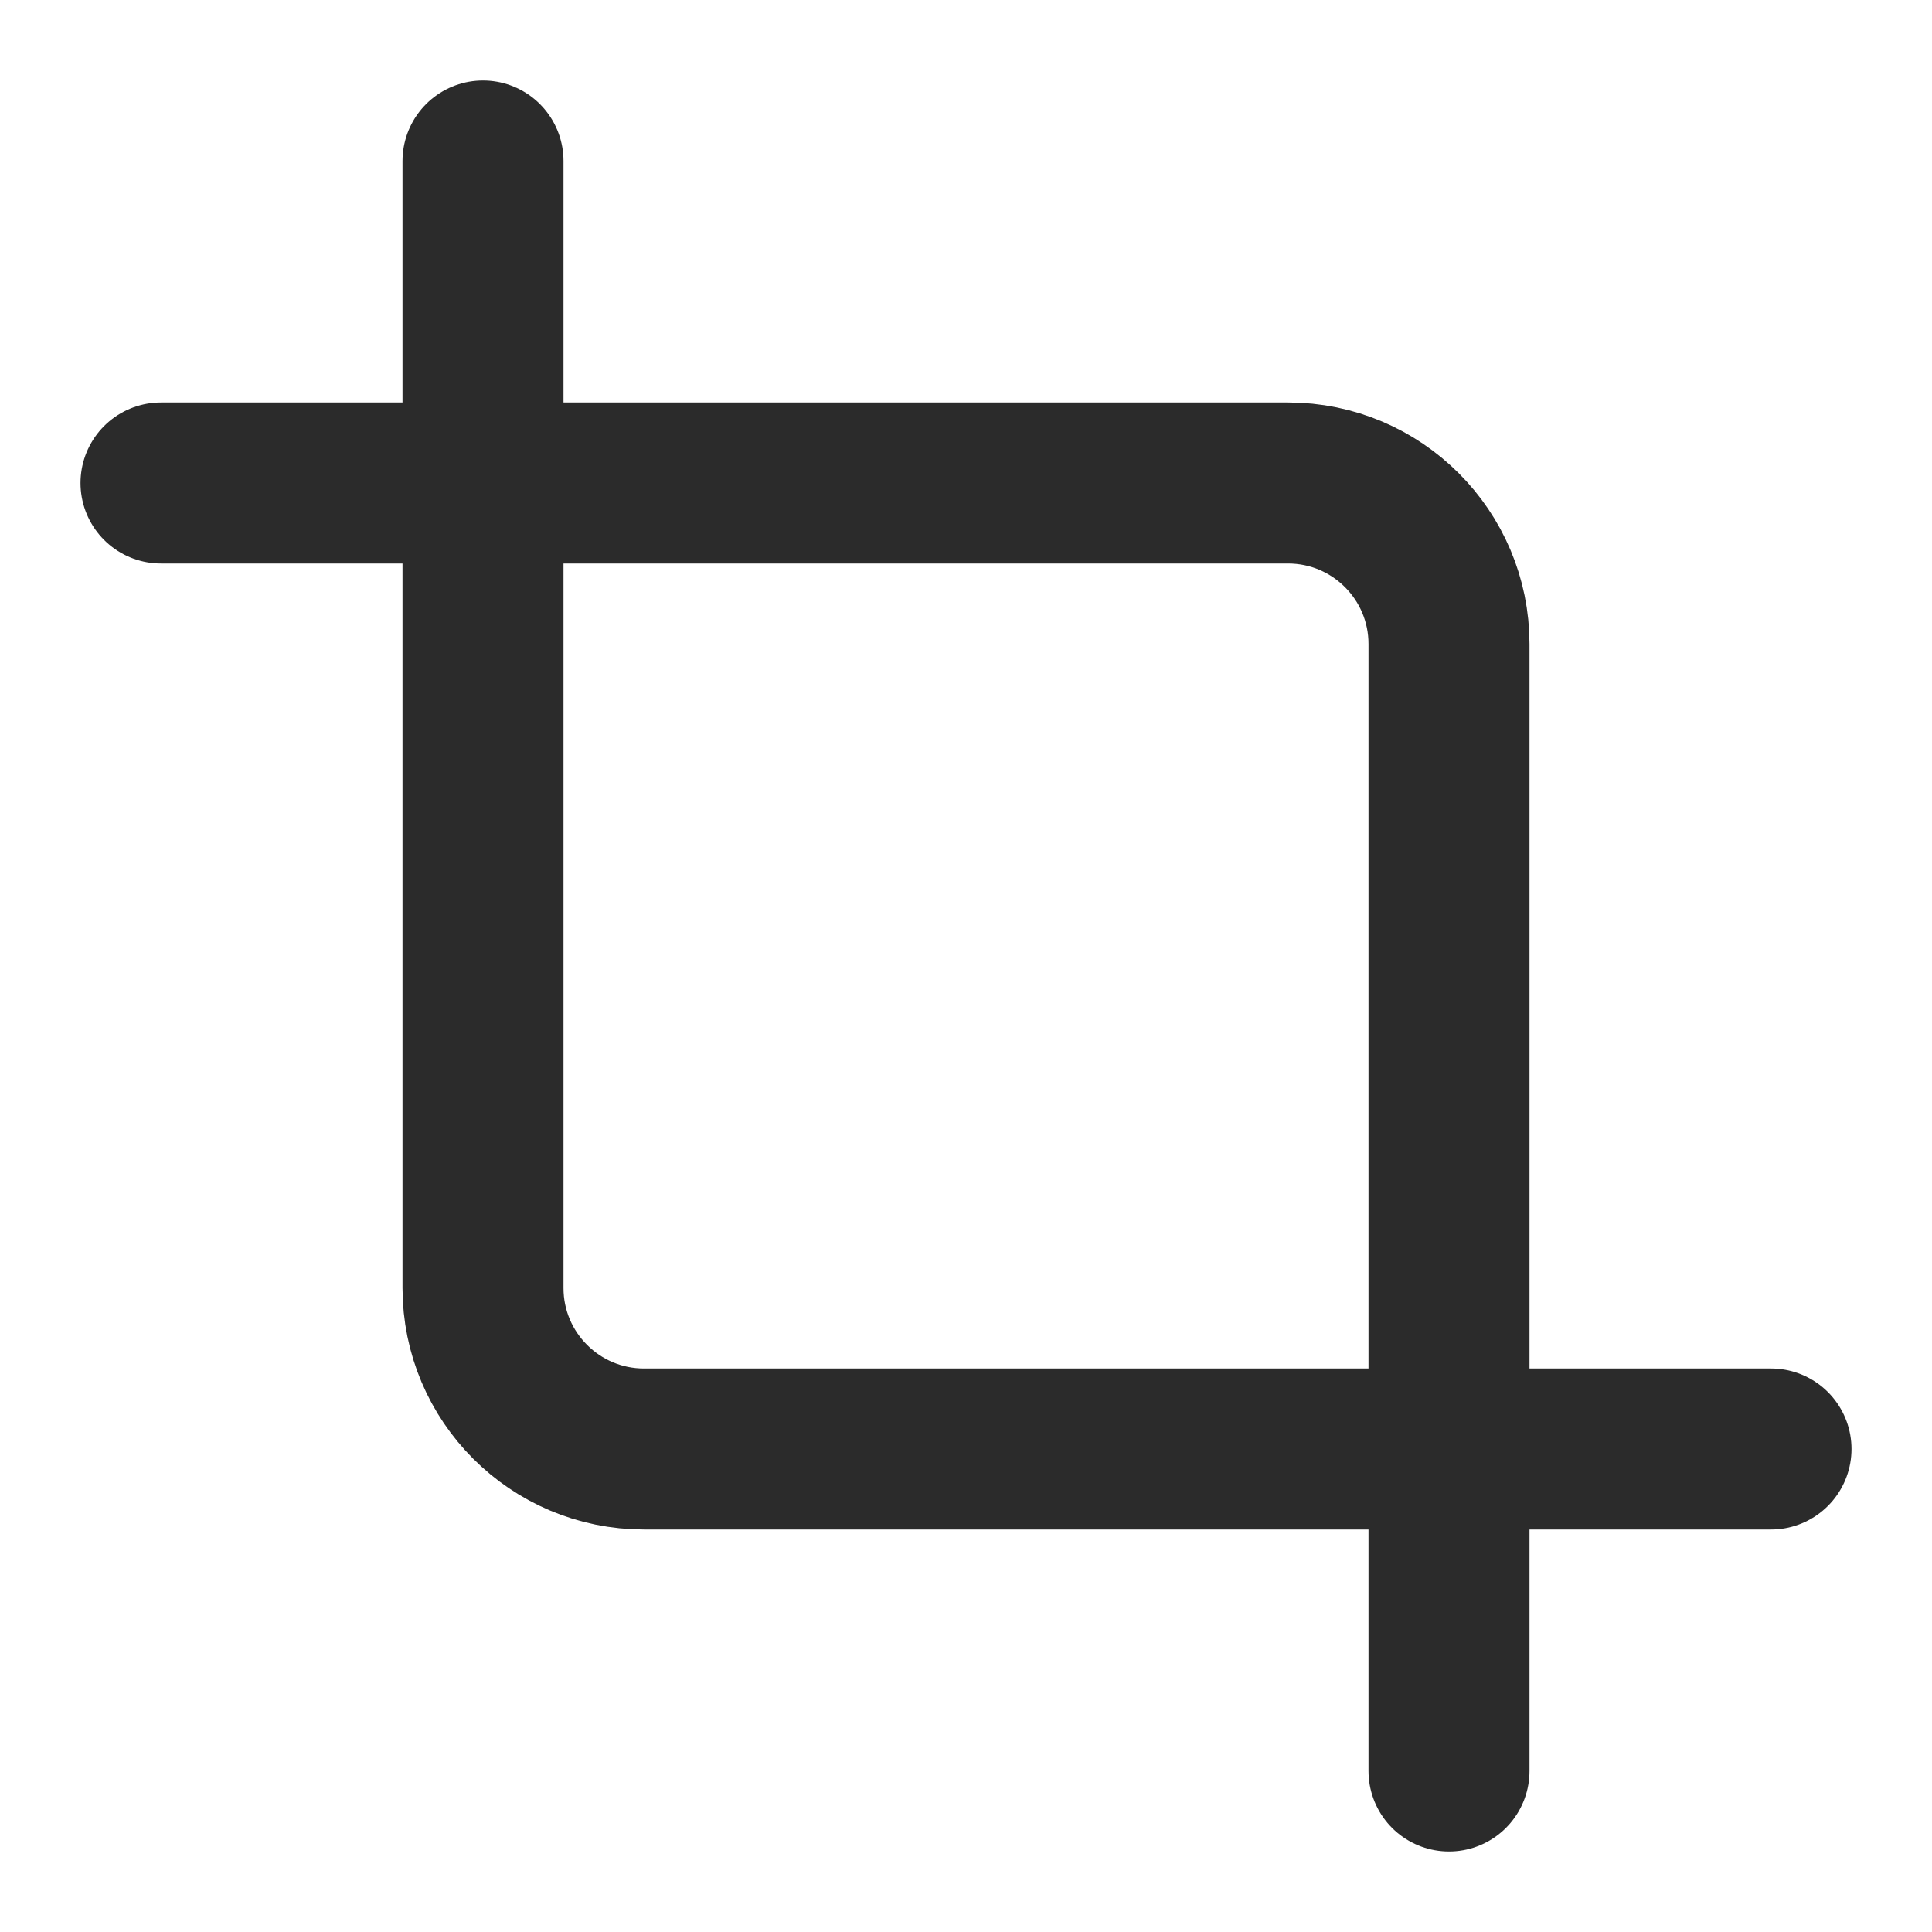
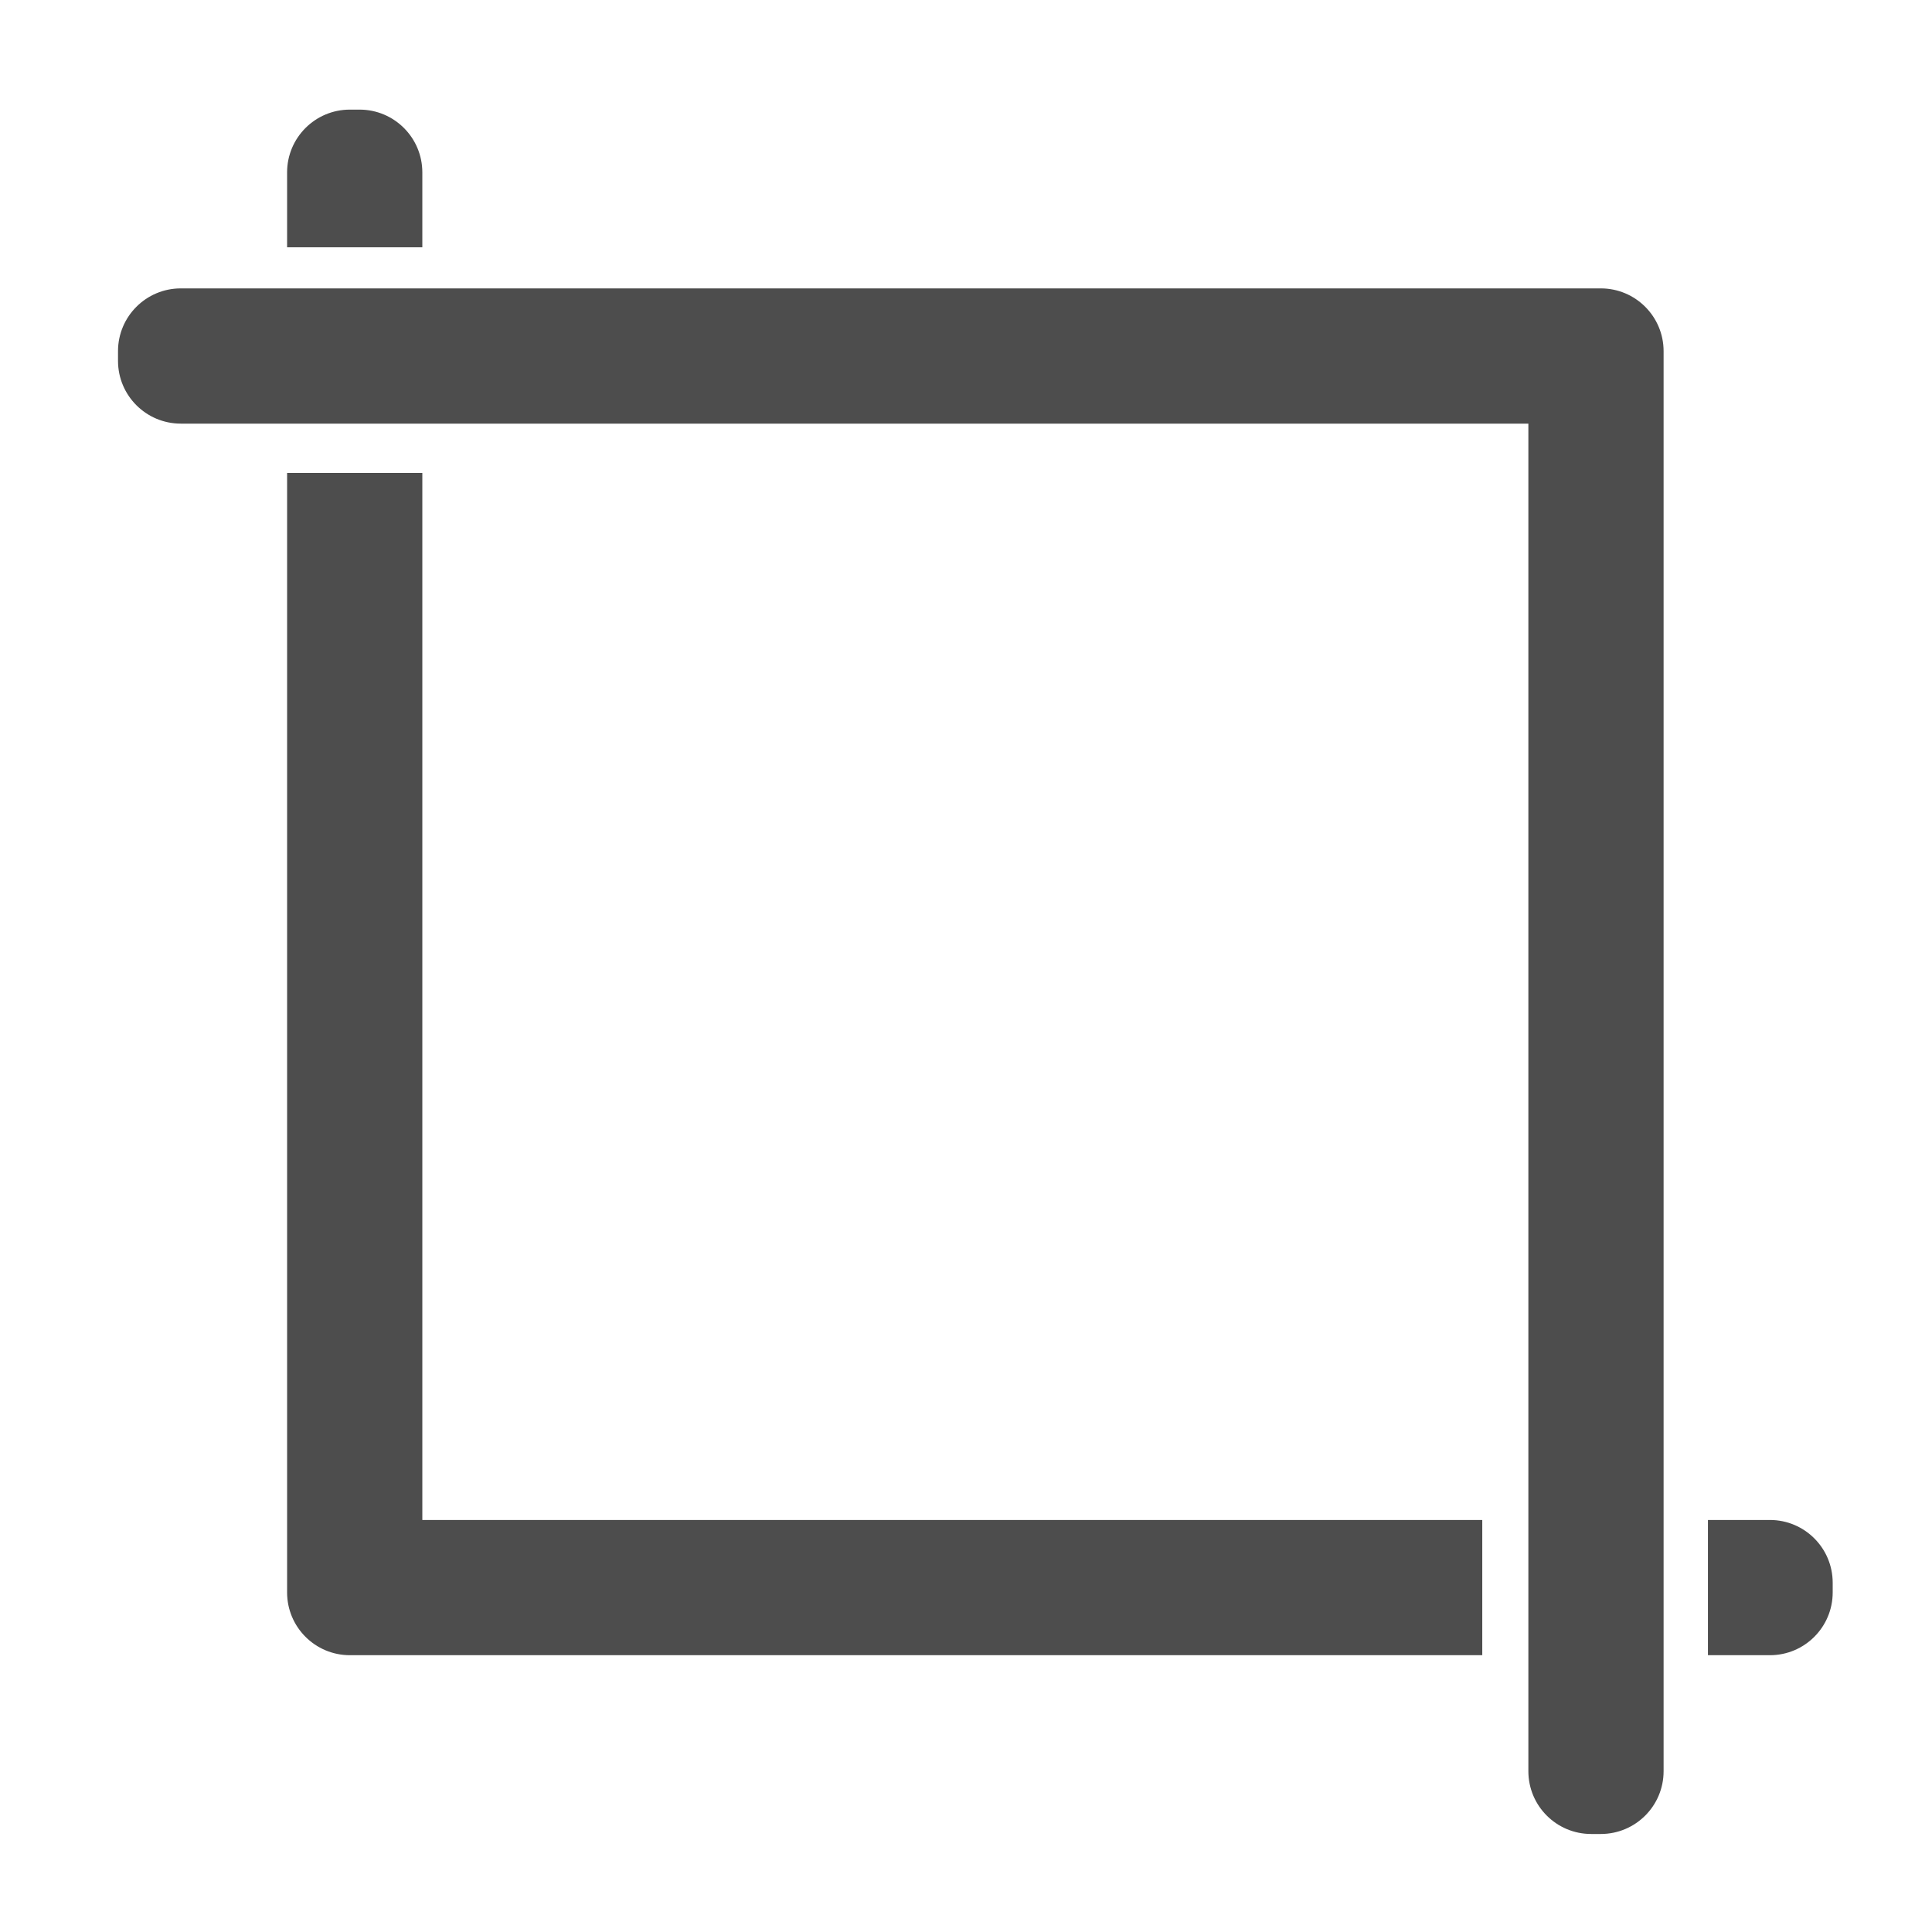
- <svg xmlns="http://www.w3.org/2000/svg" width="24" height="24" viewBox="0 0 24 24" fill="none" stroke="#2b2b2b" stroke-width="2" stroke-linecap="round" stroke-linejoin="round">
-   <path d="M6 2v14a2 2 0 0 0 2 2h14" />
-   <path d="M18 22V8a2 2 0 0 0-2-2H2" />
+ <svg xmlns="http://www.w3.org/2000/svg" width="500" height="500" viewBox="0 0 500 500" id="svg5330" version="1.1">
+   <defs id="defs5332" />
+   <g id="layer1" transform="translate(0,-552.3621)">
+     <g id="g912" transform="translate(1.58426,2.753828)" style="fill:#4d4d4d;fill-opacity:1;stroke:none;stroke-opacity:1">
+       <path id="rect816-5" d="m 88.964,577.976 a 16.249,16.249 0 0 0 -16.248,16.246 v 19.387 H 107.716 V 594.222 A 16.249,16.249 0 0 0 91.468,577.976 Z m -16.248,94.035 v 287.211 2.504 a 16.249,16.249 0 0 0 16.248,16.248 H 91.468 382.025 V 942.976 H 107.716 V 672.011 Z M 440.427,942.976 v 34.998 h 16.041 a 16.249,16.249 0 0 0 16.248,-16.248 v -2.504 a 16.249,16.249 0 0 0 -16.248,-16.246 z" style="color:#000000;font-style:normal;font-variant:normal;font-weight:normal;font-stretch:normal;font-size:medium;line-height:normal;font-family:sans-serif;font-variant-ligatures:normal;font-variant-position:normal;font-variant-caps:normal;font-variant-numeric:normal;font-variant-alternates:normal;font-feature-settings:normal;text-indent:0;text-align:start;text-decoration:none;text-decoration-line:none;text-decoration-style:solid;text-decoration-color:#000000;letter-spacing:normal;word-spacing:normal;text-transform:none;writing-mode:lr-tb;direction:ltr;text-orientation:mixed;dominant-baseline:auto;baseline-shift:baseline;text-anchor:start;white-space:normal;shape-padding:0;clip-rule:nonzero;display:inline;overflow:visible;visibility:visible;opacity:1;isolation:auto;mix-blend-mode:normal;color-interpolation:sRGB;color-interpolation-filters:linearRGB;solid-color:#000000;solid-opacity:1;vector-effect:none;fill:#4d4d4d;fill-opacity:1;fill-rule:nonzero;stroke:none;stroke-width:32.495;stroke-linecap:round;stroke-linejoin:round;stroke-miterlimit:4;stroke-dasharray:none;stroke-dashoffset:0;stroke-opacity:1;paint-order:normal;color-rendering:auto;image-rendering:auto;shape-rendering:auto;text-rendering:auto;enable-background:accumulate" />
+       <path id="rect816-5-2" d="m 45.202,624.244 a 16.249,16.249 0 0 0 -16.246,16.246 v 2.504 a 16.249,16.249 0 0 0 16.246,16.248 H 393.956 V 1007.994 a 16.249,16.249 0 0 0 16.246,16.248 h 2.504 a 16.249,16.249 0 0 0 16.248,-16.248 v -365 -2.504 a 16.249,16.249 0 0 0 -16.248,-16.246 h -2.504 z" style="color:#000000;font-style:normal;font-variant:normal;font-weight:normal;font-stretch:normal;font-size:medium;line-height:normal;font-family:sans-serif;font-variant-ligatures:normal;font-variant-position:normal;font-variant-caps:normal;font-variant-numeric:normal;font-variant-alternates:normal;font-feature-settings:normal;text-indent:0;text-align:start;text-decoration:none;text-decoration-line:none;text-decoration-style:solid;text-decoration-color:#000000;letter-spacing:normal;word-spacing:normal;text-transform:none;writing-mode:lr-tb;direction:ltr;text-orientation:mixed;dominant-baseline:auto;baseline-shift:baseline;text-anchor:start;white-space:normal;shape-padding:0;clip-rule:nonzero;display:inline;overflow:visible;visibility:visible;opacity:1;isolation:auto;mix-blend-mode:normal;color-interpolation:sRGB;color-interpolation-filters:linearRGB;solid-color:#000000;solid-opacity:1;vector-effect:none;fill:#4d4d4d;fill-opacity:1;fill-rule:nonzero;stroke:none;stroke-width:32.495;stroke-linecap:round;stroke-linejoin:round;stroke-miterlimit:4;stroke-dasharray:none;stroke-dashoffset:0;stroke-opacity:1;paint-order:normal;color-rendering:auto;image-rendering:auto;shape-rendering:auto;text-rendering:auto;enable-background:accumulate" />
+     </g>
+   </g>
</svg>
